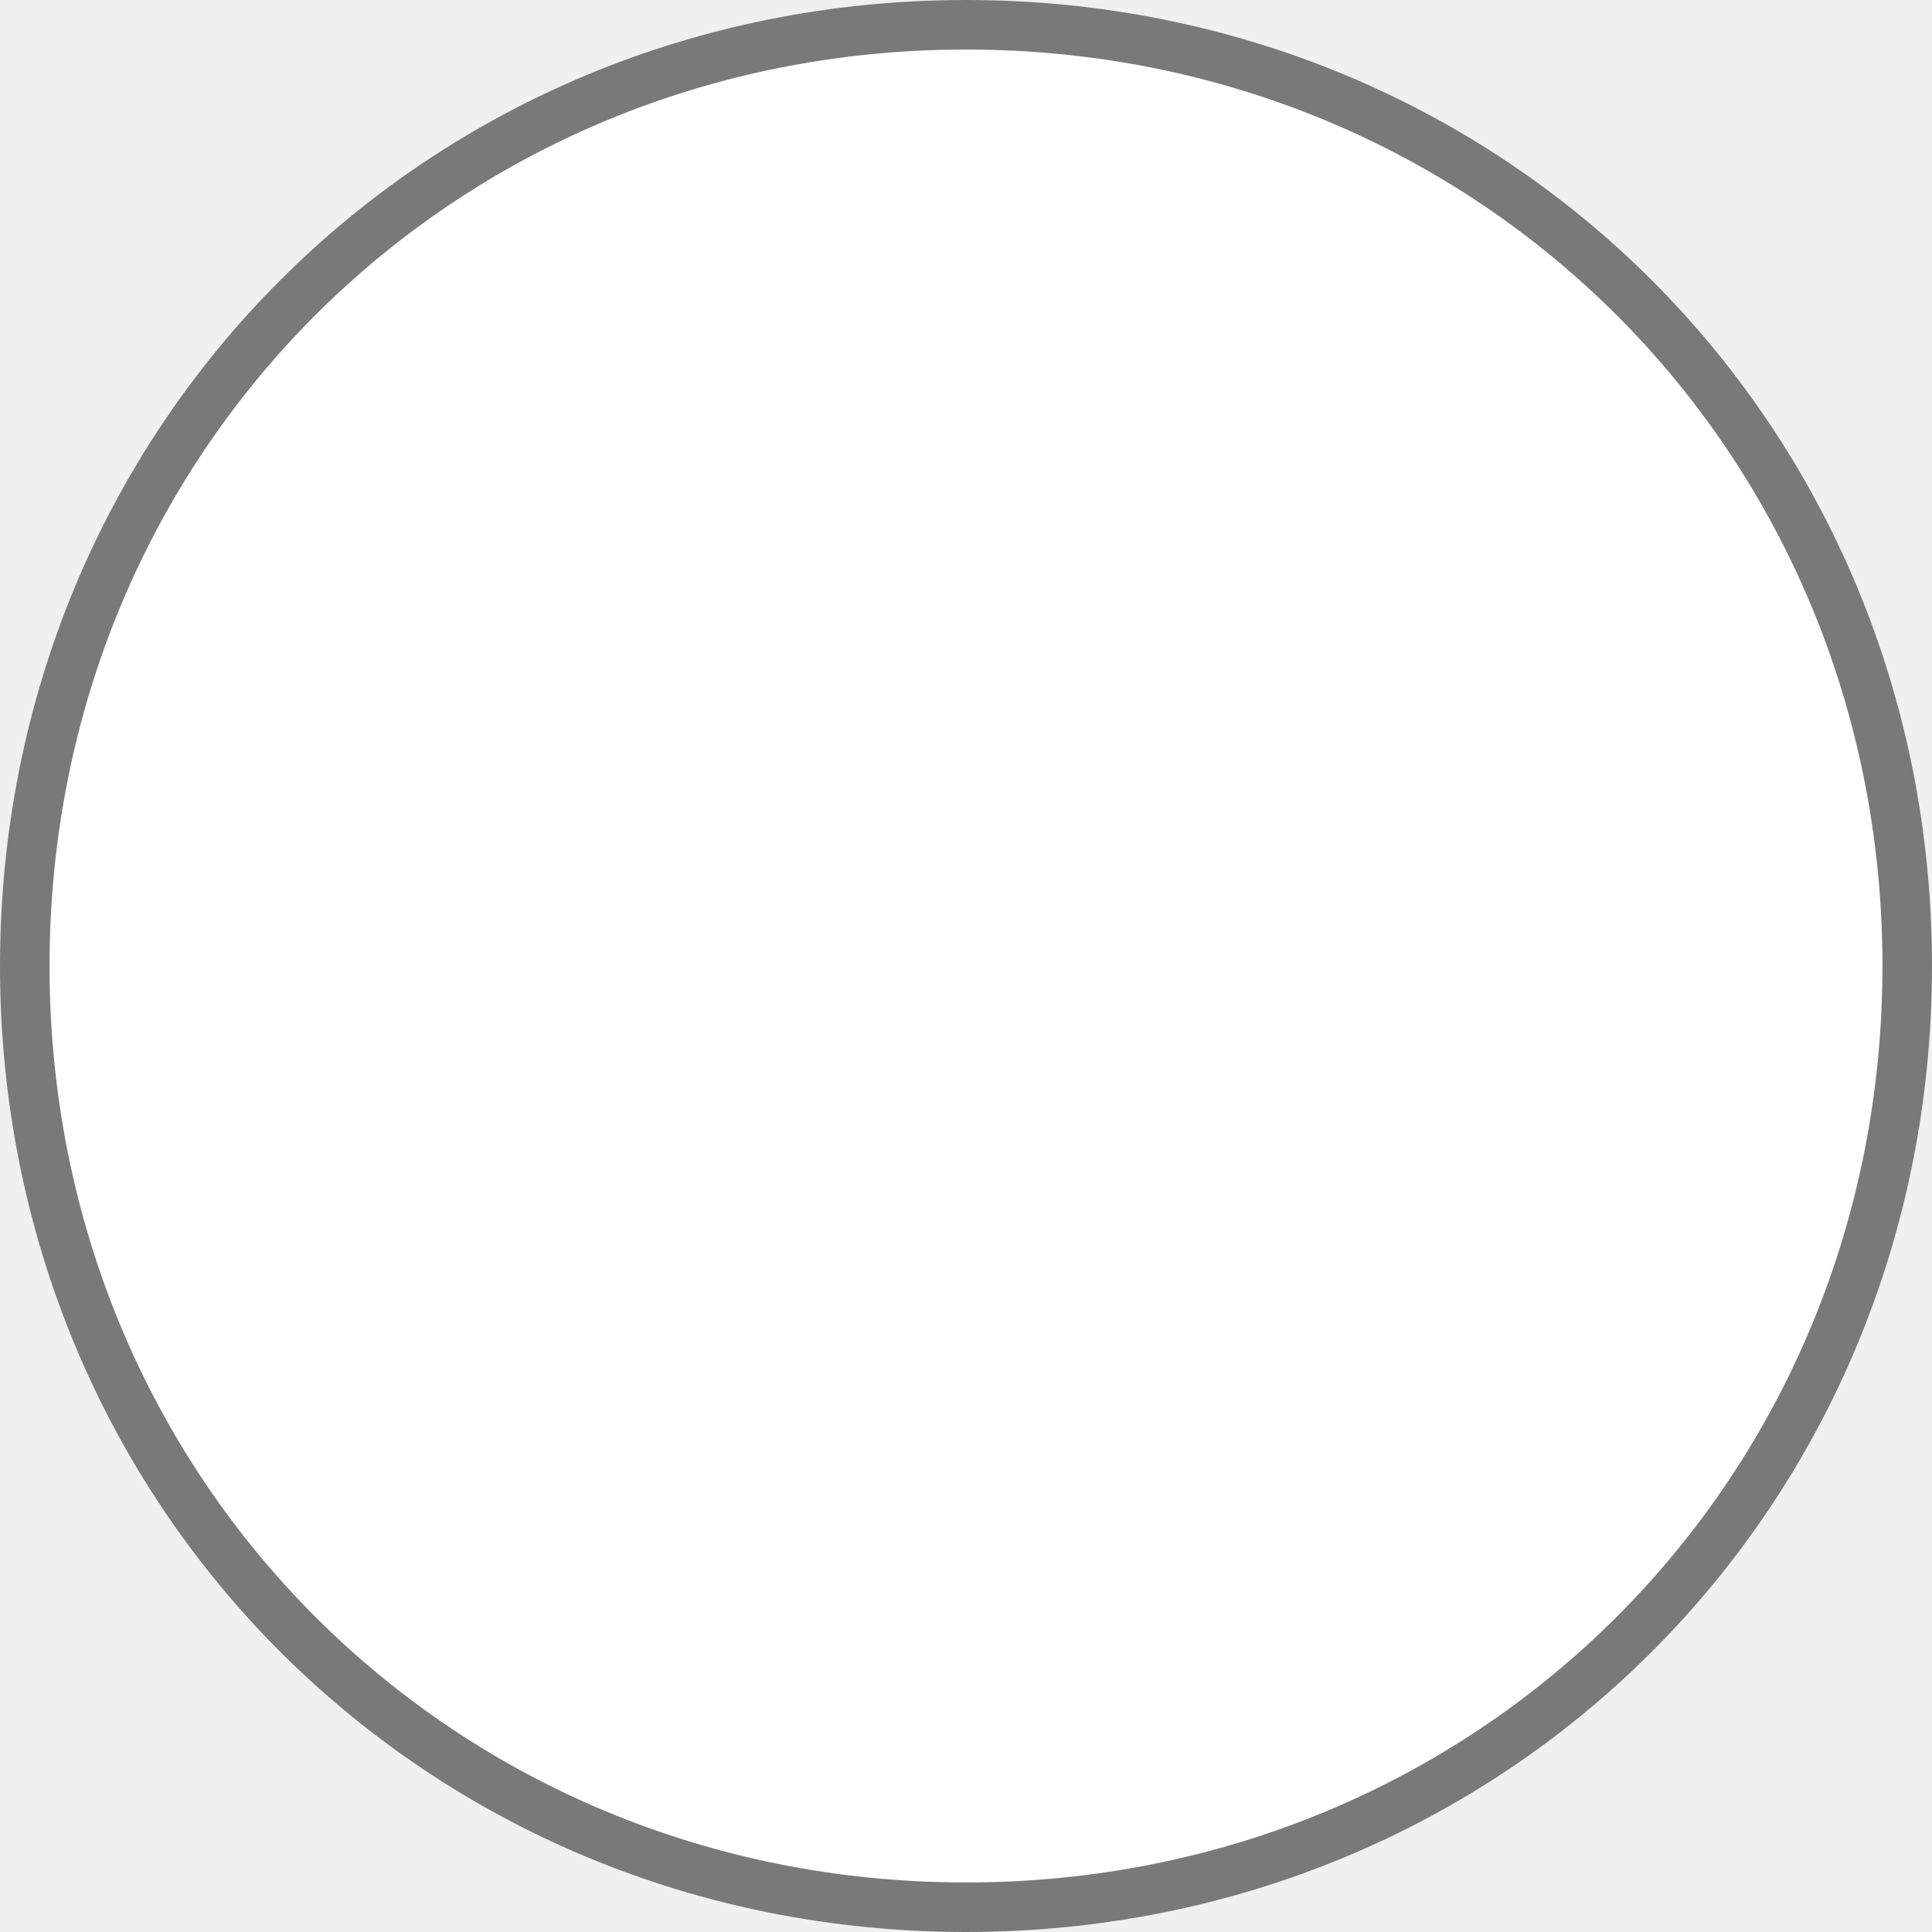
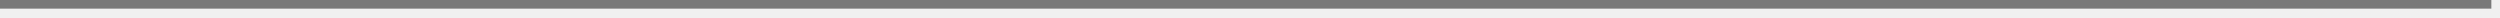
- <svg xmlns="http://www.w3.org/2000/svg" version="1.1" width="39px" height="39px">
-   <g transform="matrix(1 0 0 1 -711 -278 )">
-     <path d="M 730.5 278  C 741.42 278  750 286.58  750 297.5  C 750 308.42  741.42 317  730.5 317  C 719.58 317  711 308.42  711 297.5  C 711 286.58  719.58 278  730.5 278  Z " fill-rule="nonzero" fill="#ffffff" stroke="none" />
-     <path d="M 730.5 278.5  C 741.14 278.5  749.5 286.86  749.5 297.5  C 749.5 308.14  741.14 316.5  730.5 316.5  C 719.86 316.5  711.5 308.14  711.5 297.5  C 711.5 286.86  719.86 278.5  730.5 278.5  Z " stroke-width="1" stroke="#797979" fill="none" />
+ <svg xmlns="http://www.w3.org/2000/svg" version="1.1" width="289px" height="2px">
+   <g transform="matrix(1 0 0 1 -706 -426 )">
+     <path d="M 706 426.5  L 994 426.5  " stroke-width="1" stroke="#797979" fill="none" />
  </g>
</svg>
